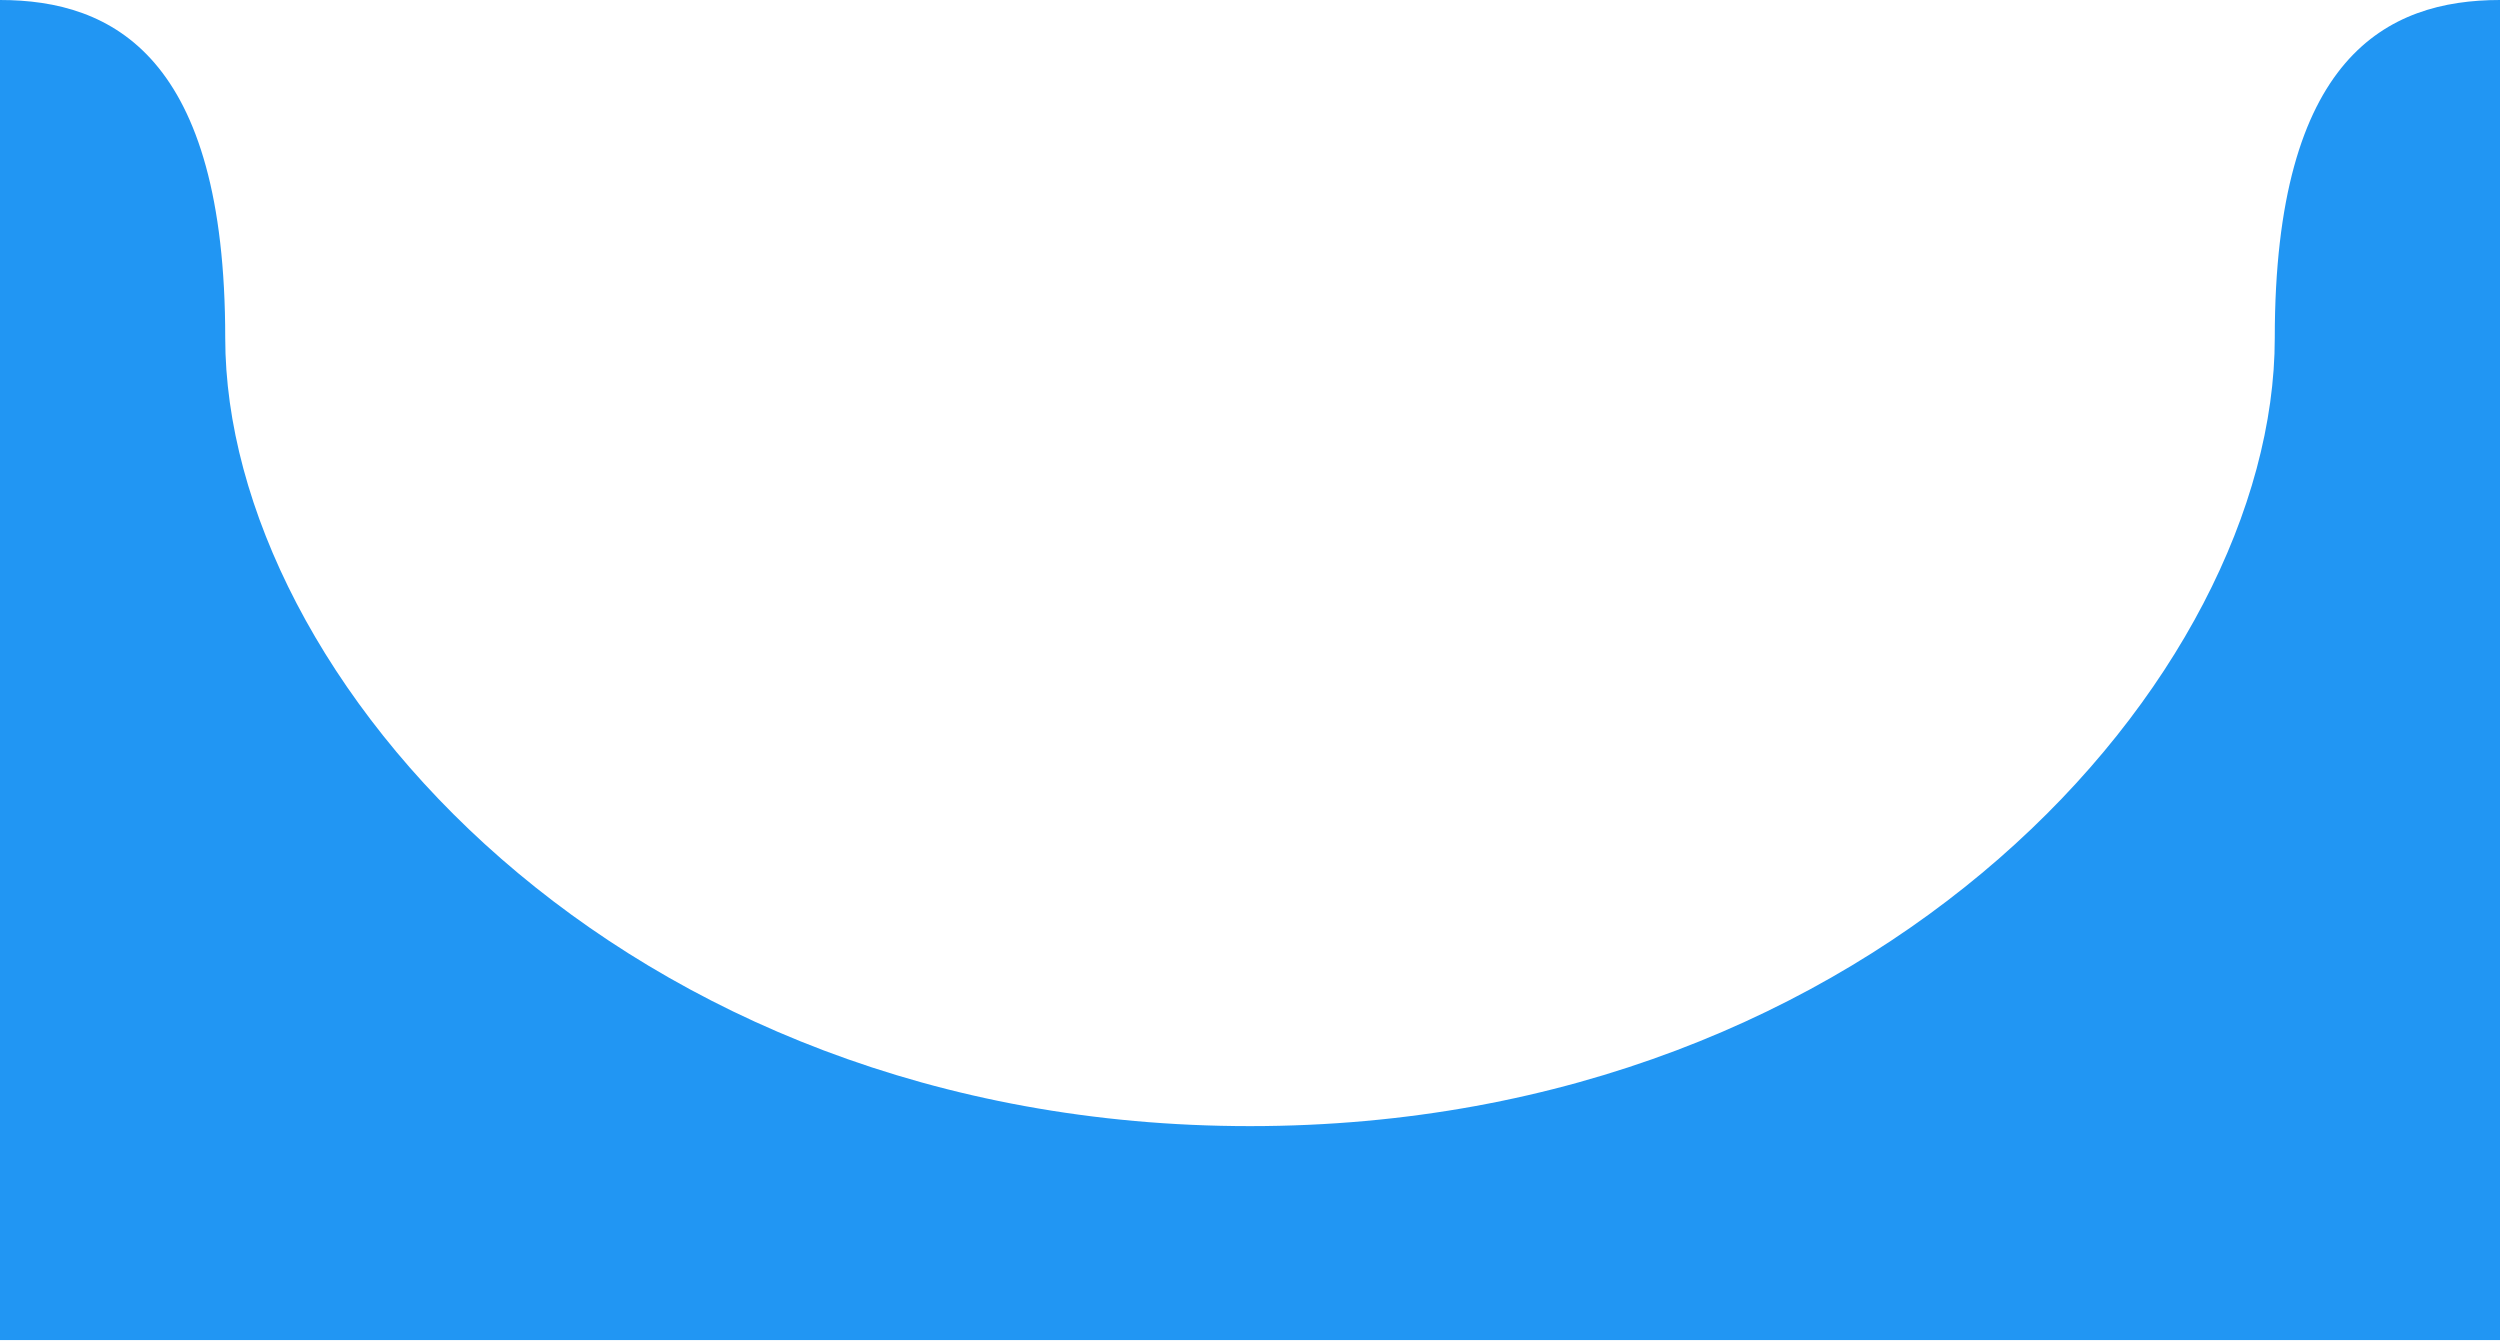
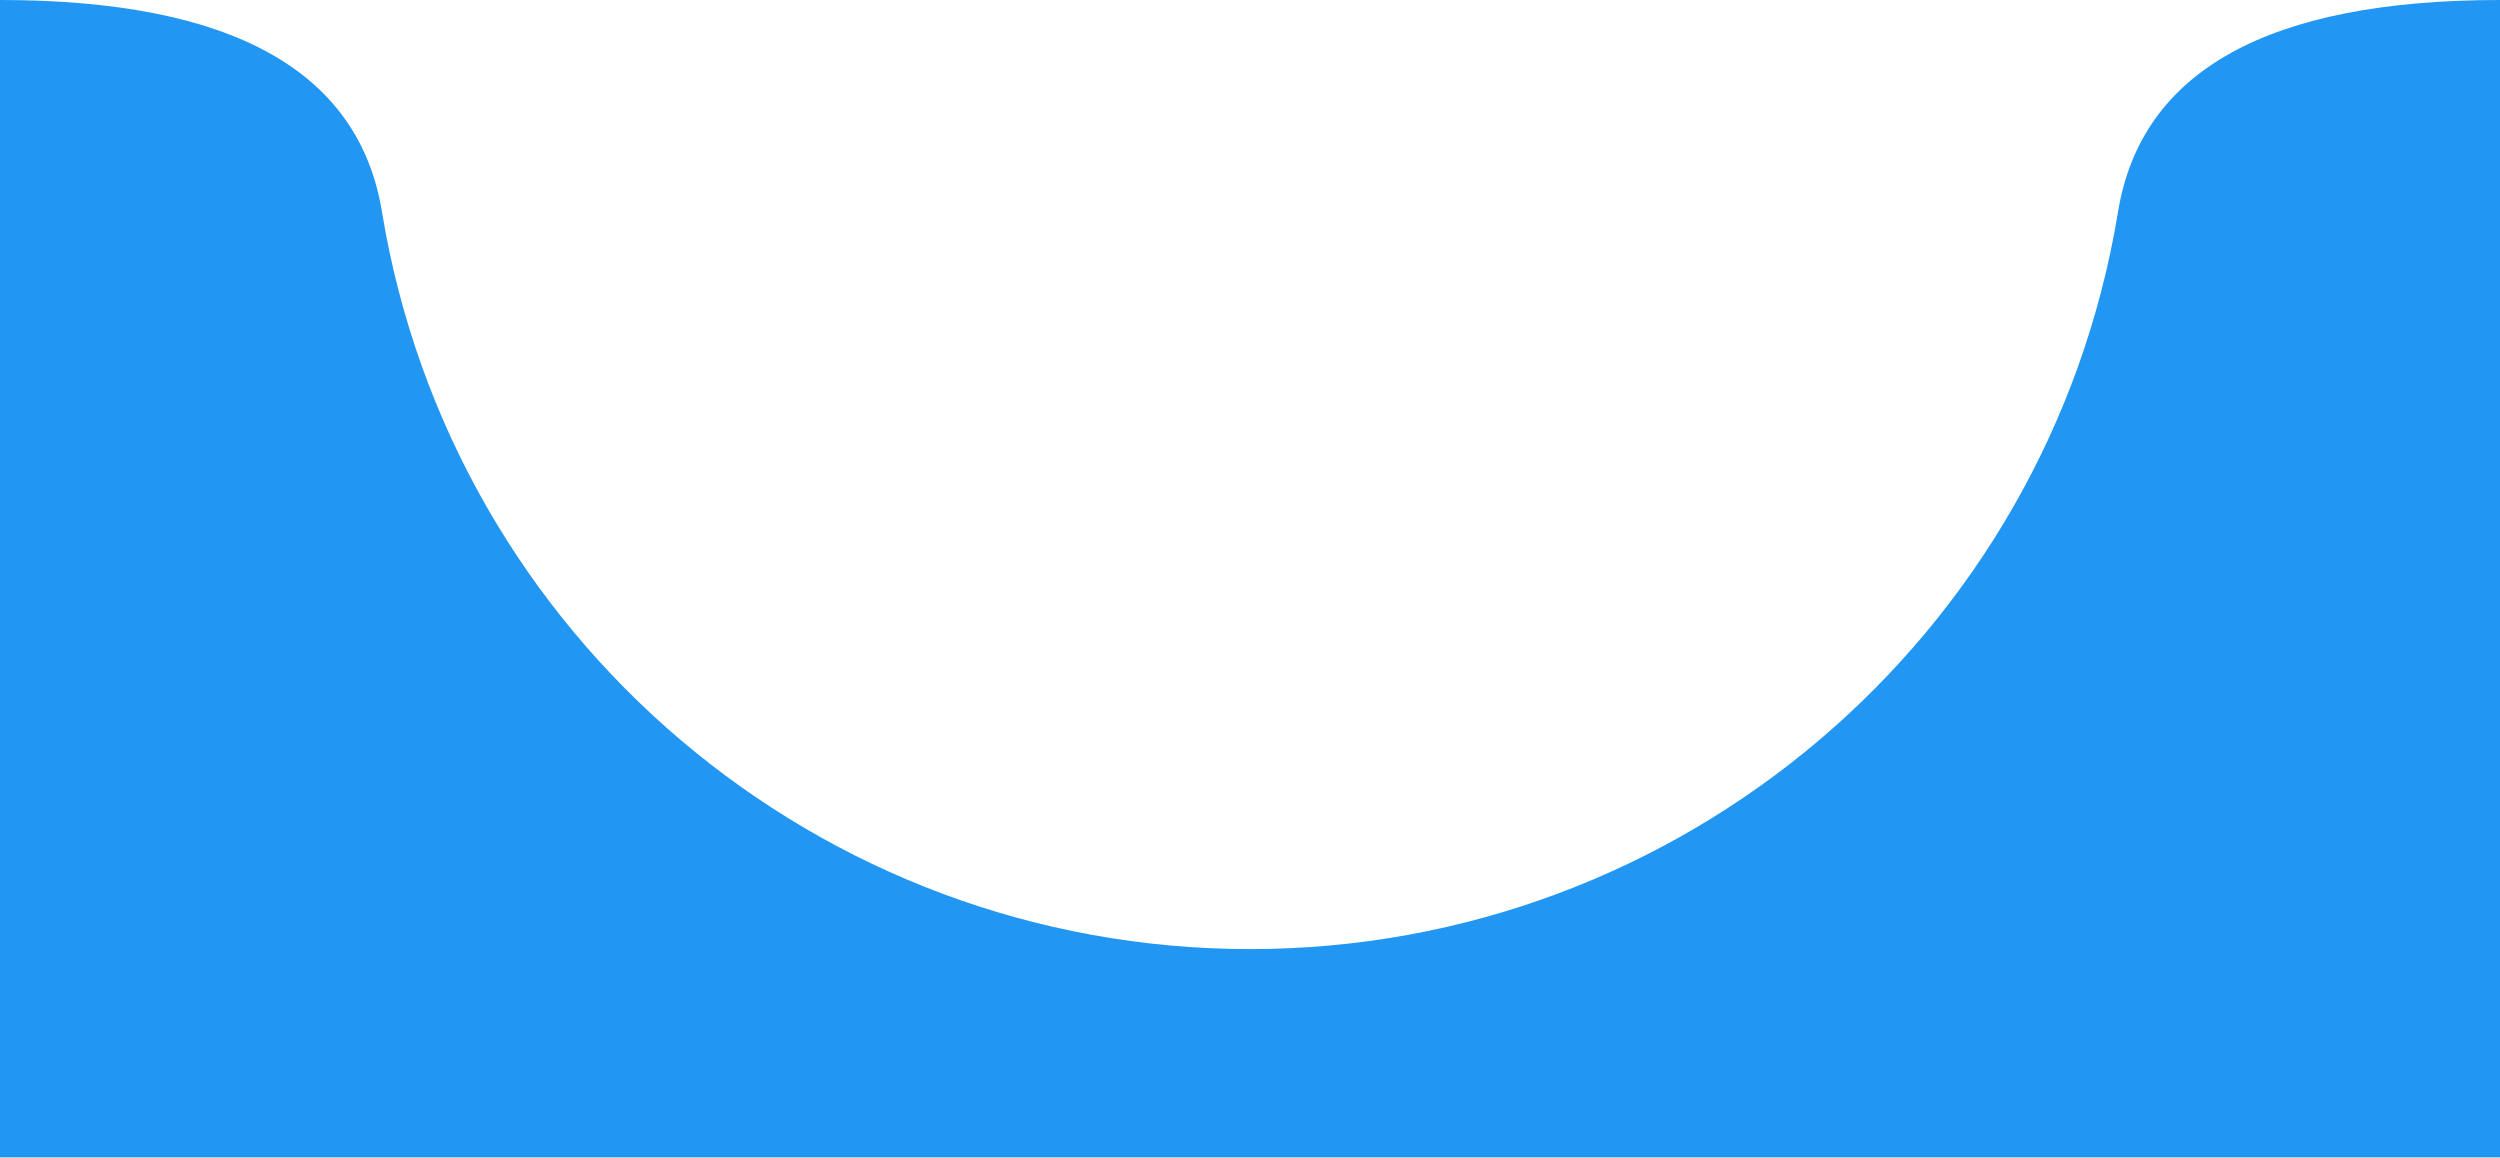
- <svg xmlns="http://www.w3.org/2000/svg" width="222" height="119" viewBox="0 0 222 119">
-   <path fill="#2196F3" d="M0,0             C10,0 20,5 20,30             C20,60 55,100 111,100             C167,100 202,60 202,30             C202,5 212,0 222,0             L222,119 L0,119 Z" />
+ <svg xmlns="http://www.w3.org/2000/svg" width="108" height="50" viewBox="0 0 108 50">
+   <path fill="#2196F3" d="M0,0        Q15,0 16.501,9.151        A38,38 0 0 0 91.499,9.151        Q93,0 108,0        L108,50        L0,50        Z" />
</svg>
